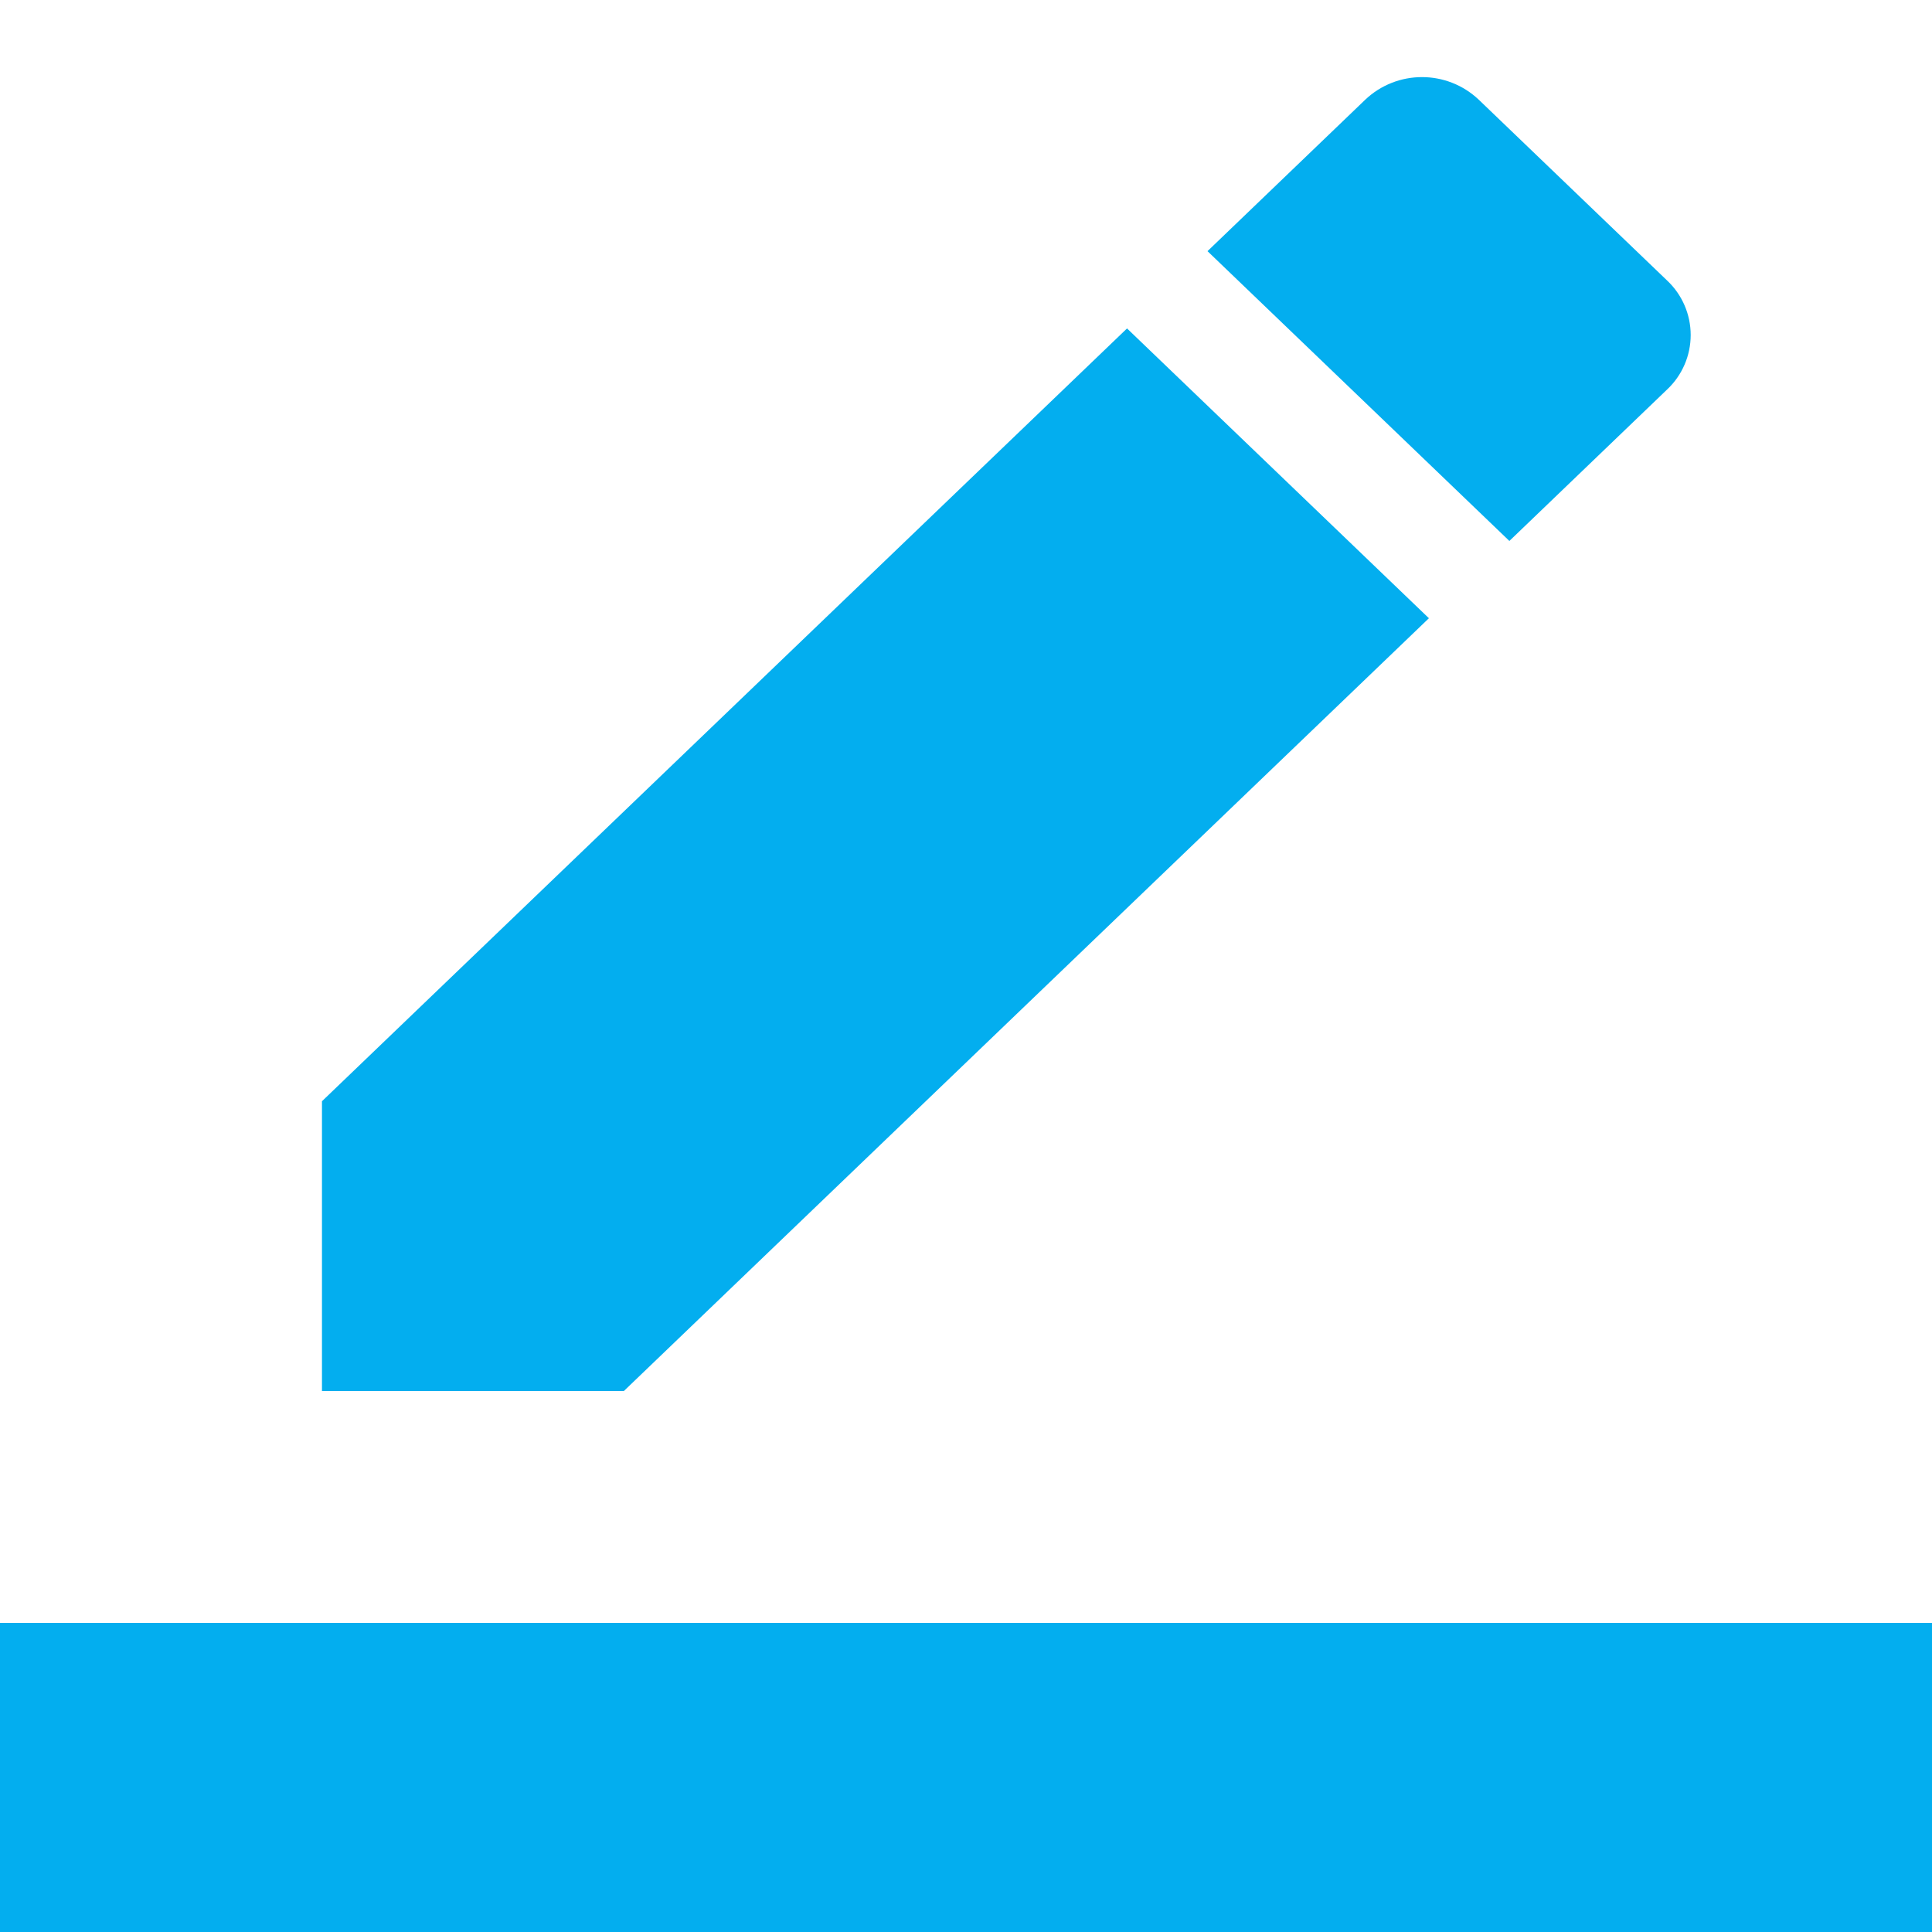
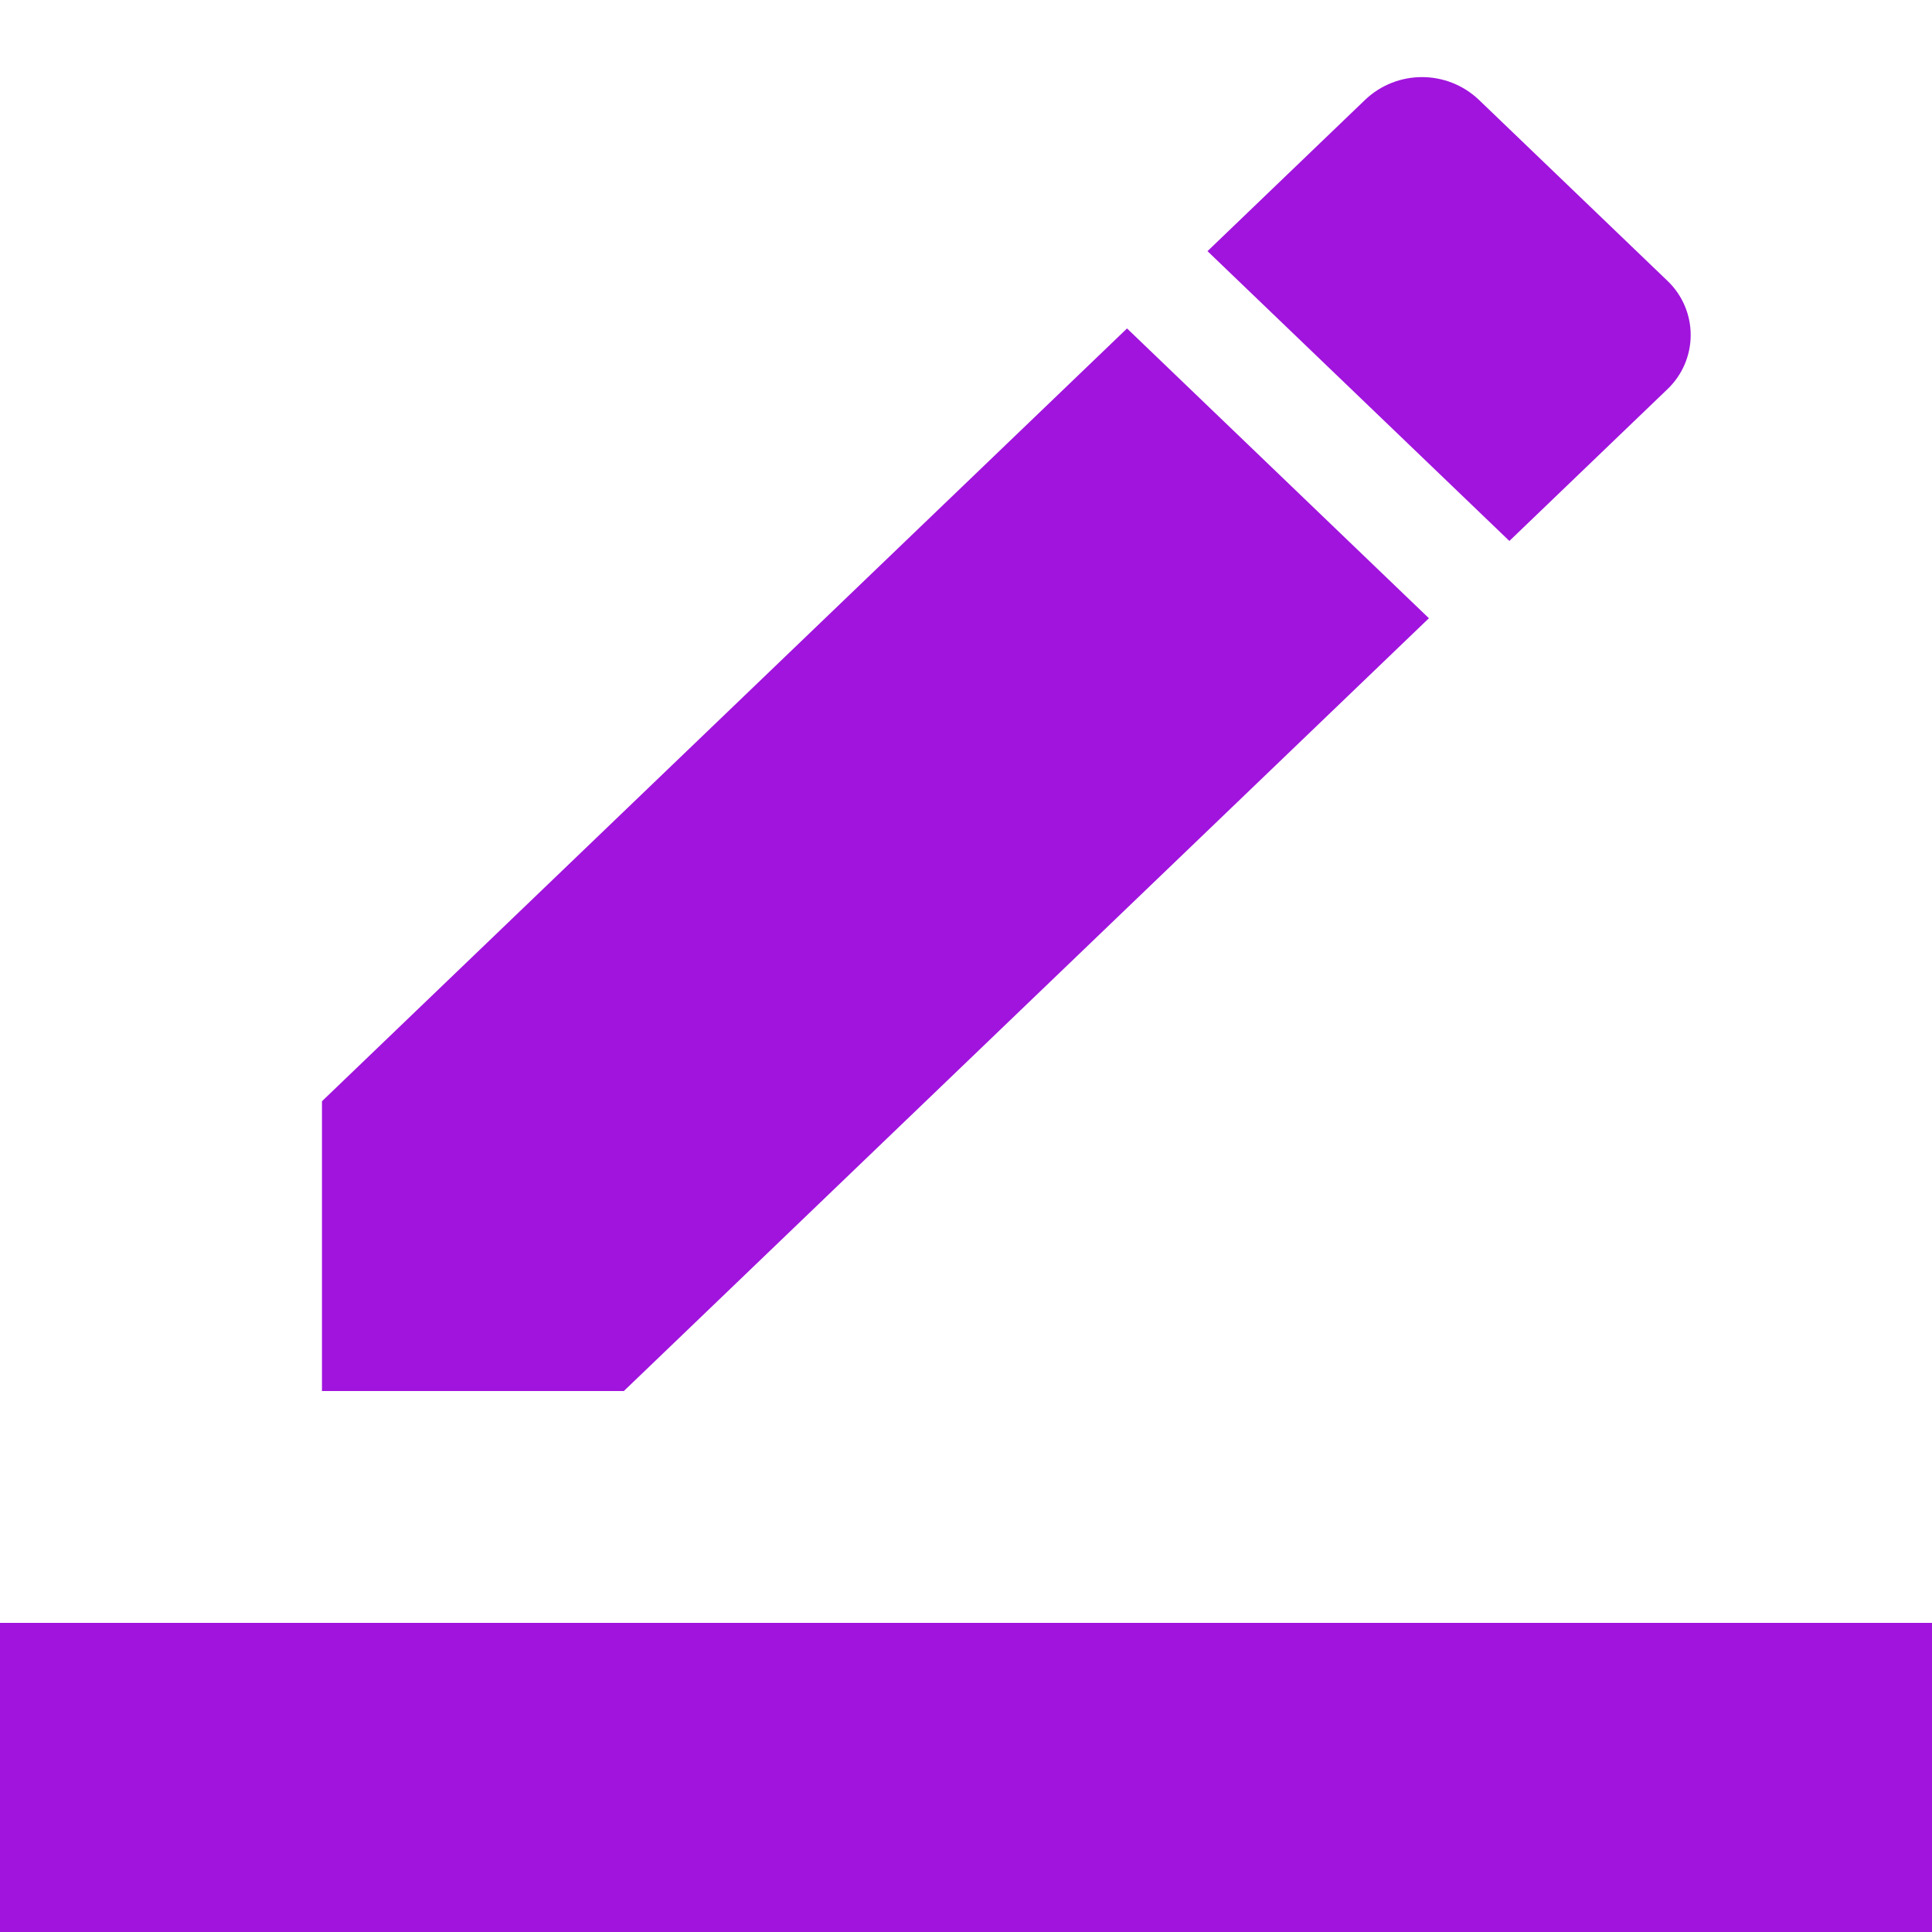
<svg xmlns="http://www.w3.org/2000/svg" width="20" height="20" viewBox="0 0 20 20">
-   <g fill="#03AEEF" fill-rule="evenodd">
+   <g fill="#A014DD" fill-rule="evenodd">
    <path d="M14.792 6.4l-3.125-3-8.334 8v3h3.125l8.334-8zm2.466-2.368a.774.774 0 0 0 0-1.128l-1.95-1.872a.855.855 0 0 0-1.175 0L12.5 2.6l3.125 3 1.633-1.568zM0 16.8h20V20H0z" />
  </g>
</svg>
